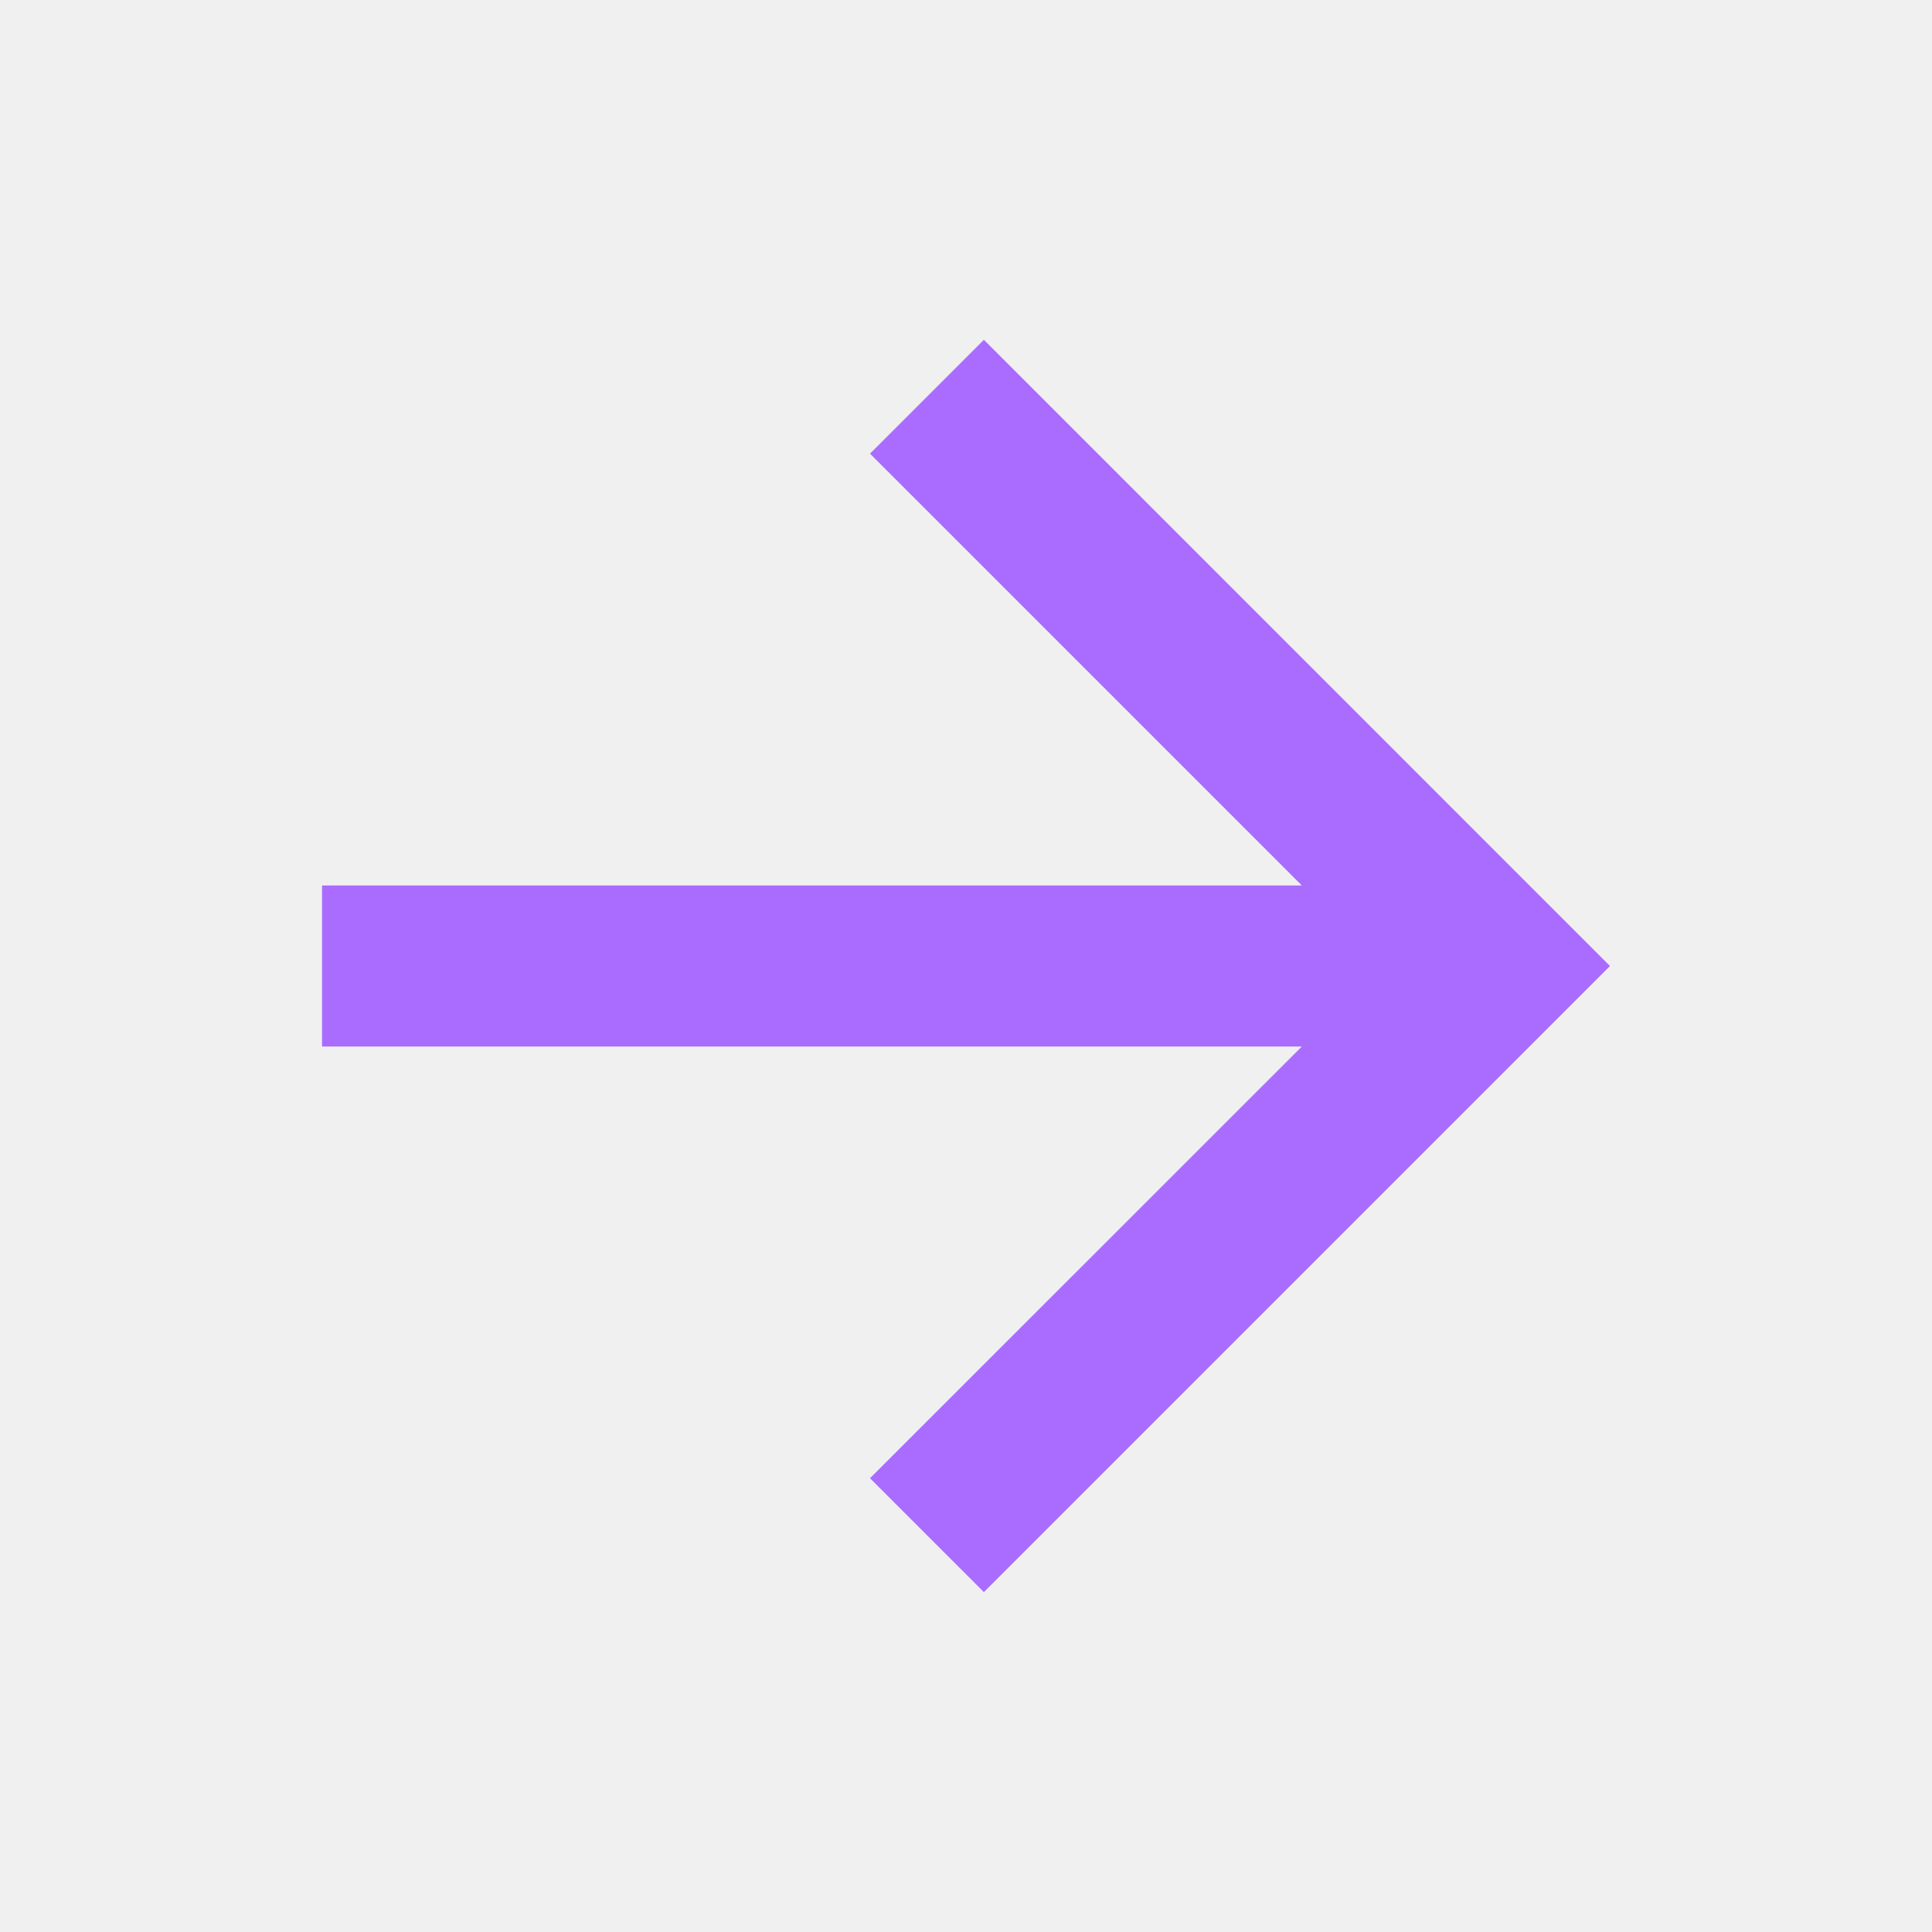
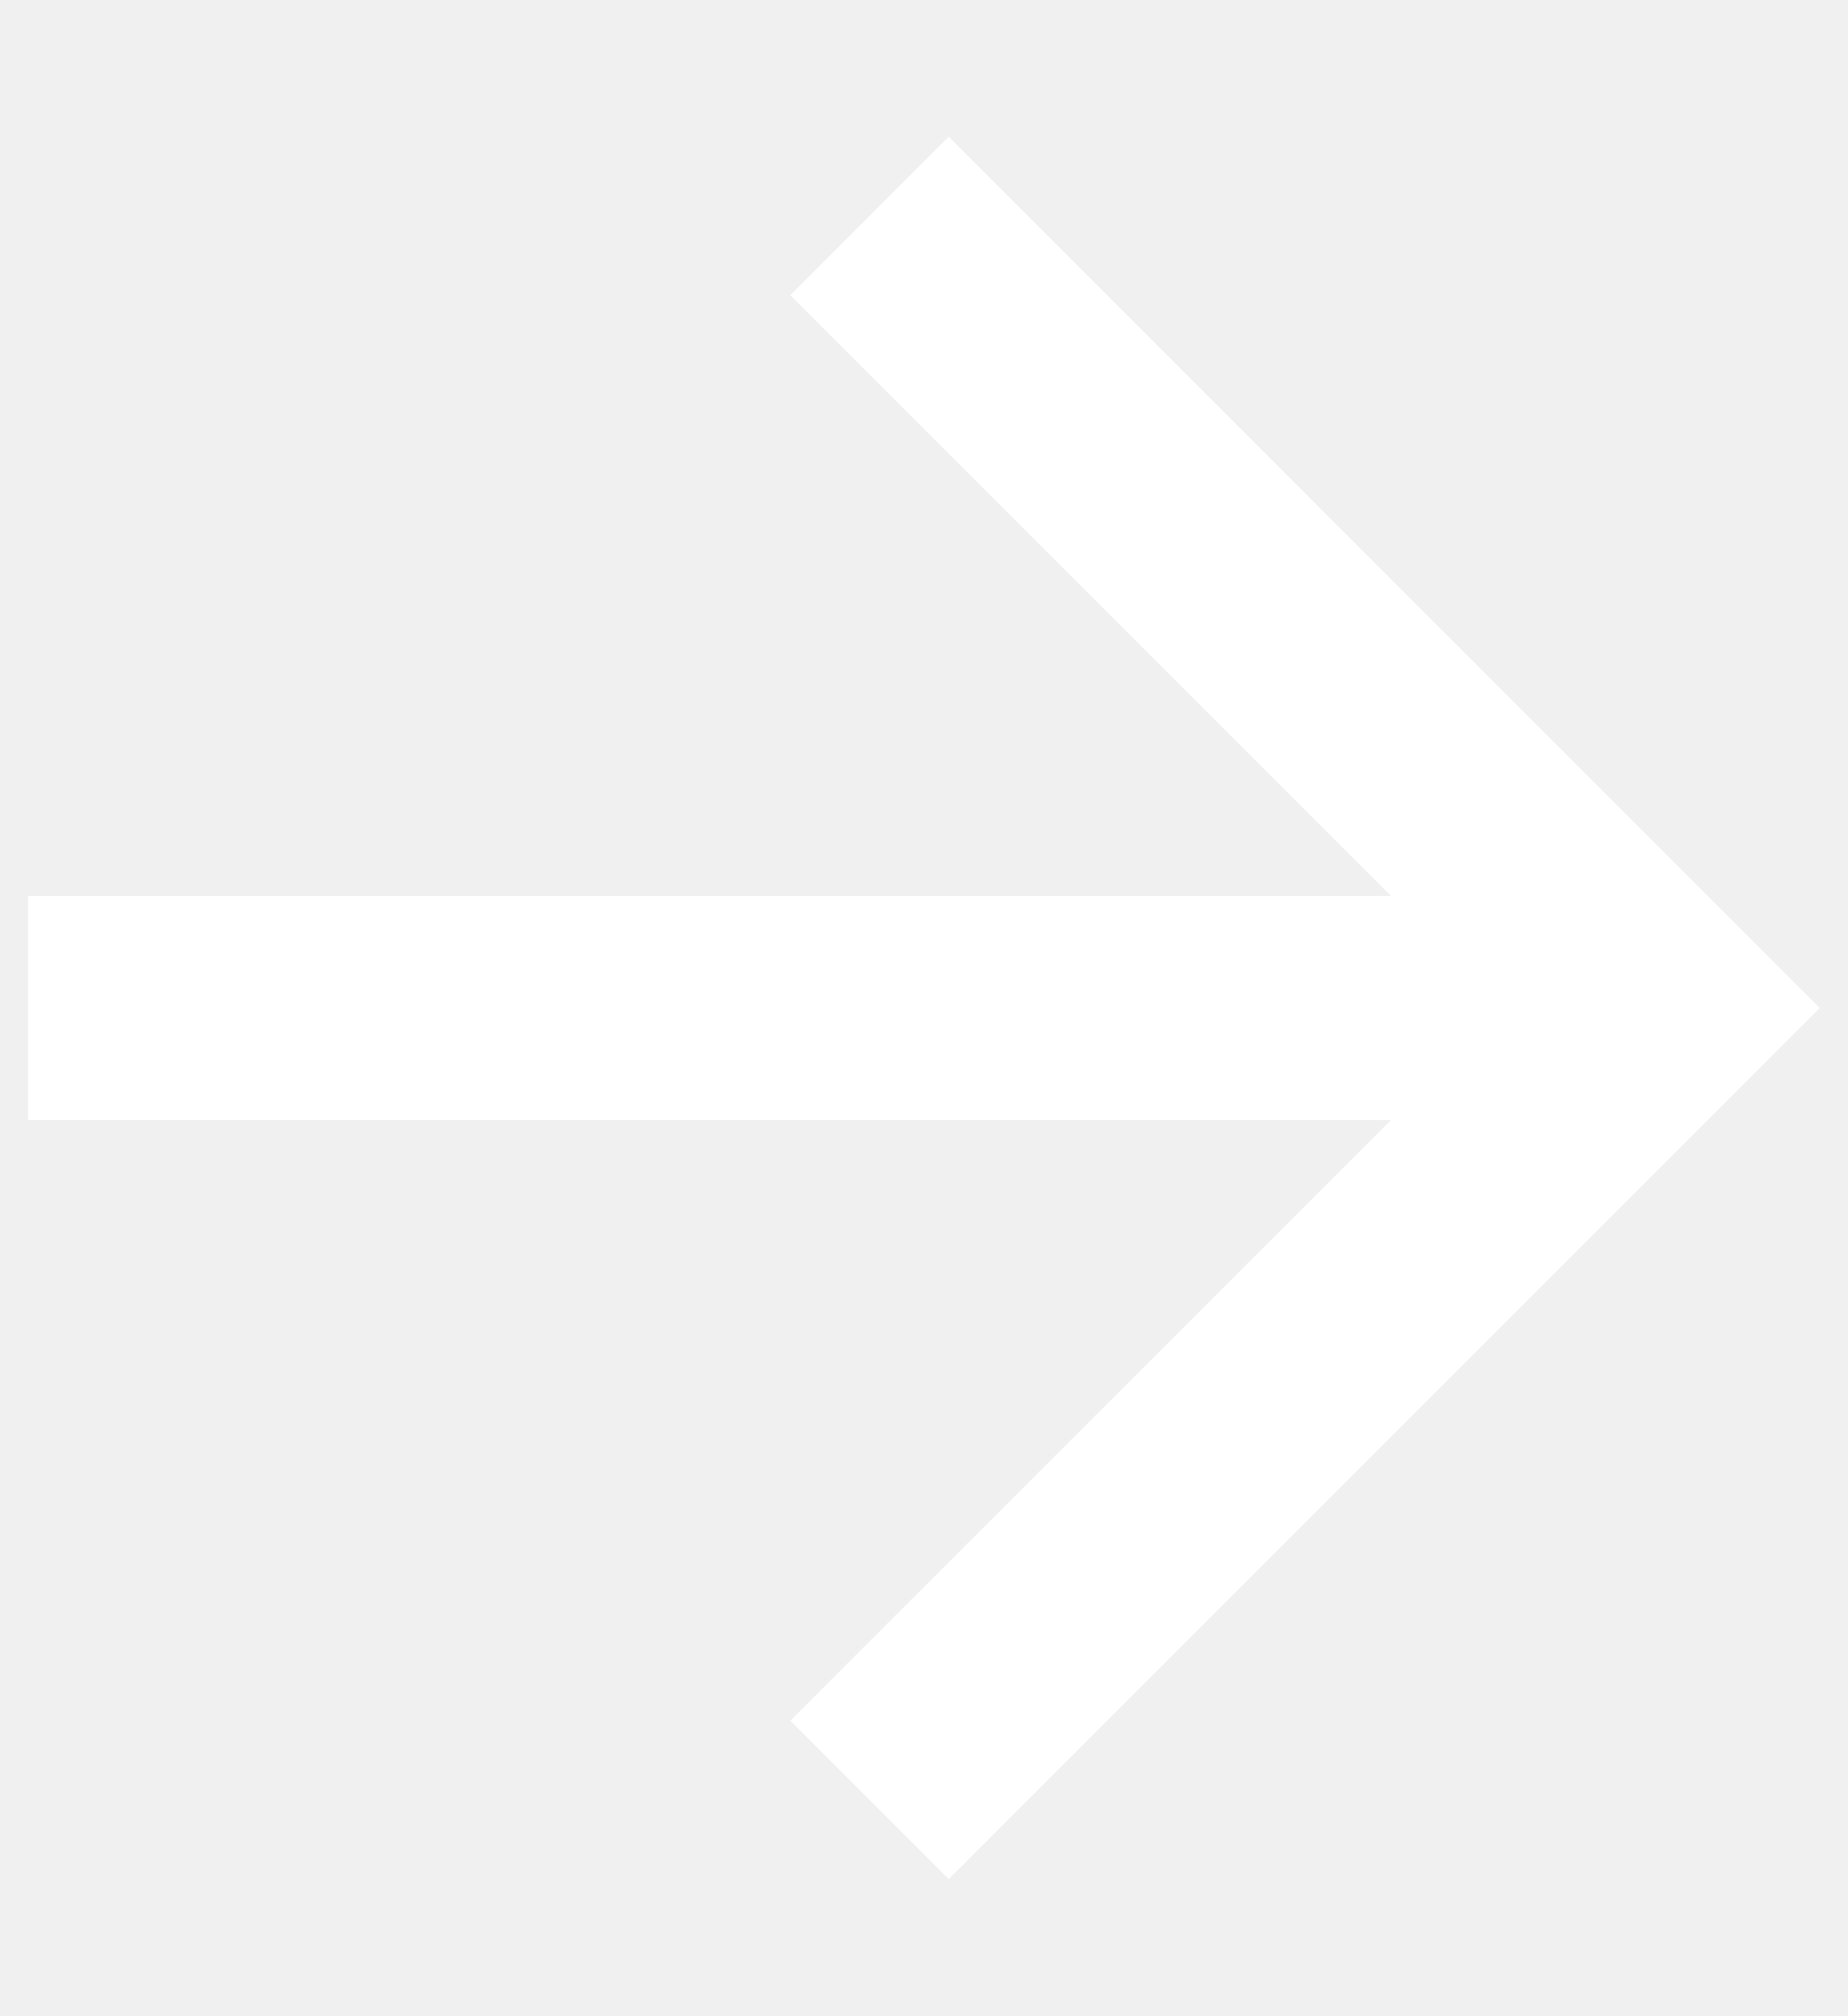
- <svg xmlns="http://www.w3.org/2000/svg" width="16" height="16" viewBox="0 0 16 16" fill="none">
-   <path d="M10.781 7.333L7.205 3.757L8.148 2.814L13.333 8L8.148 13.185L7.205 12.242L10.781 8.667H2.667V7.333H10.781Z" fill="#A96CFF" />
+ <svg xmlns="http://www.w3.org/2000/svg" width="11" height="12" viewBox="0 0 11 12" fill="none">
+   <path d="M8.281 5.333L4.705 1.757L5.648 0.814L10.833 6L5.648 11.185L4.705 10.242L8.281 6.667H0.167V5.333H8.281Z" fill="white" />
</svg>
